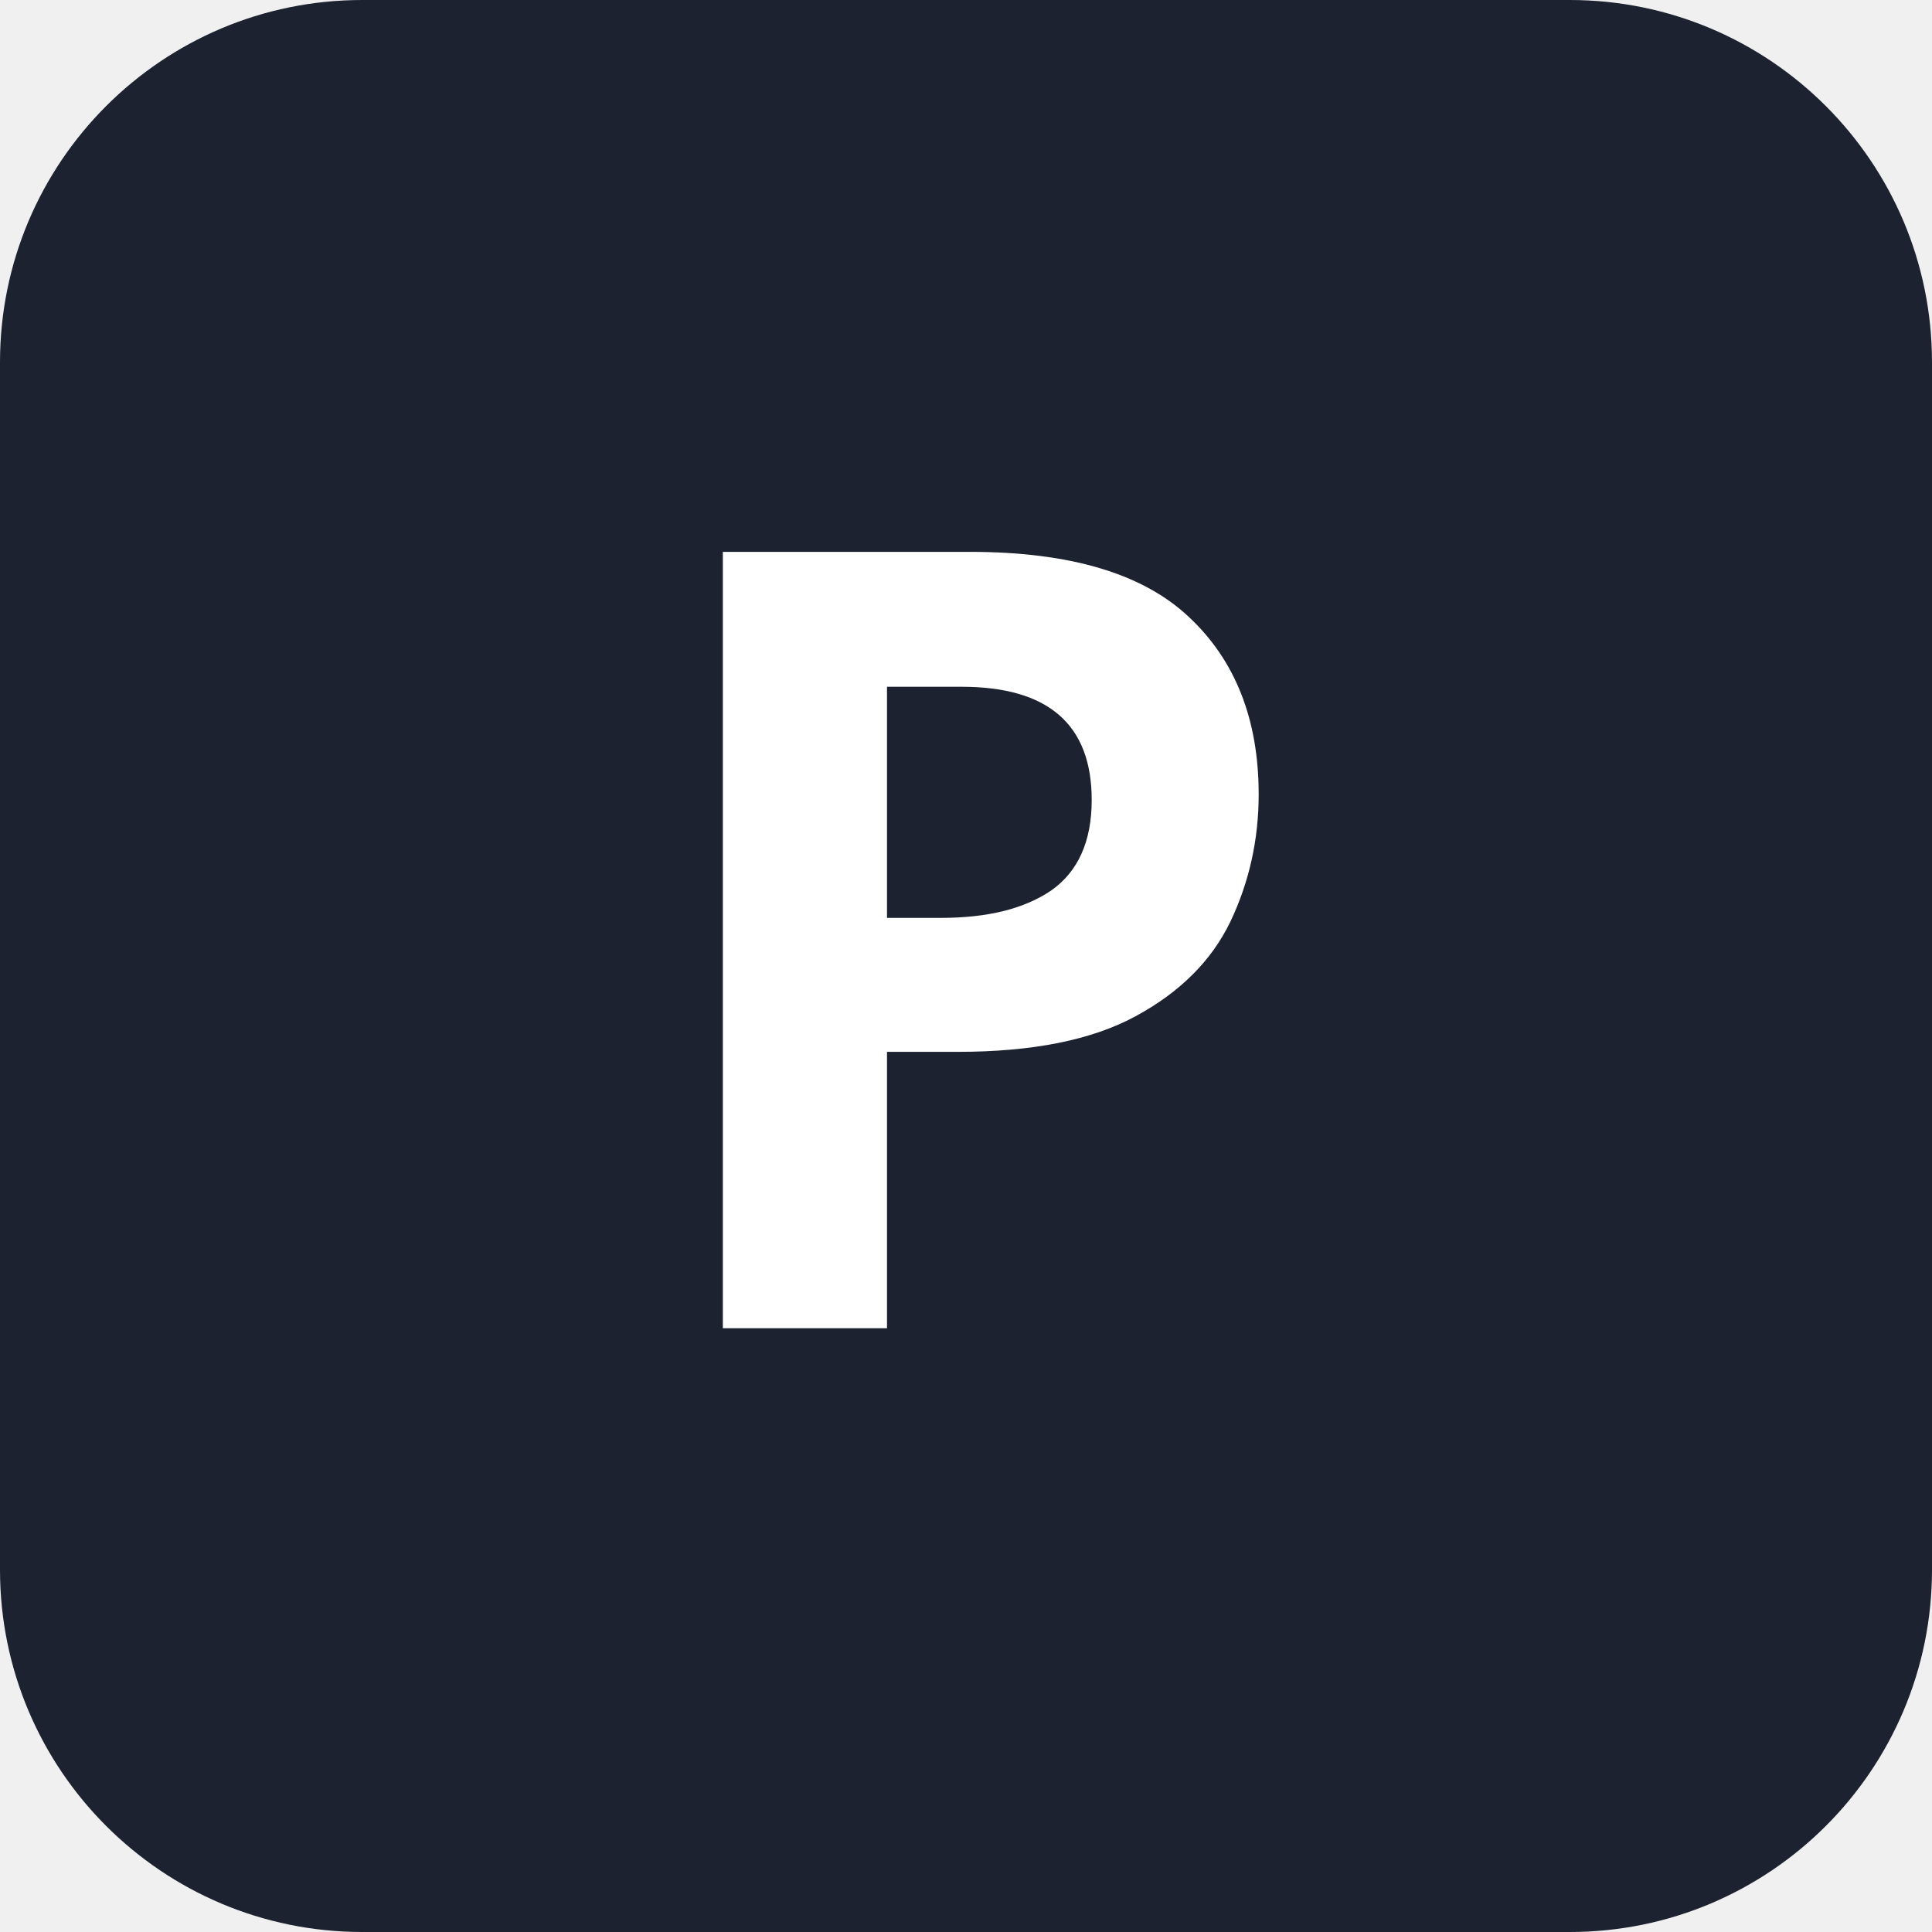
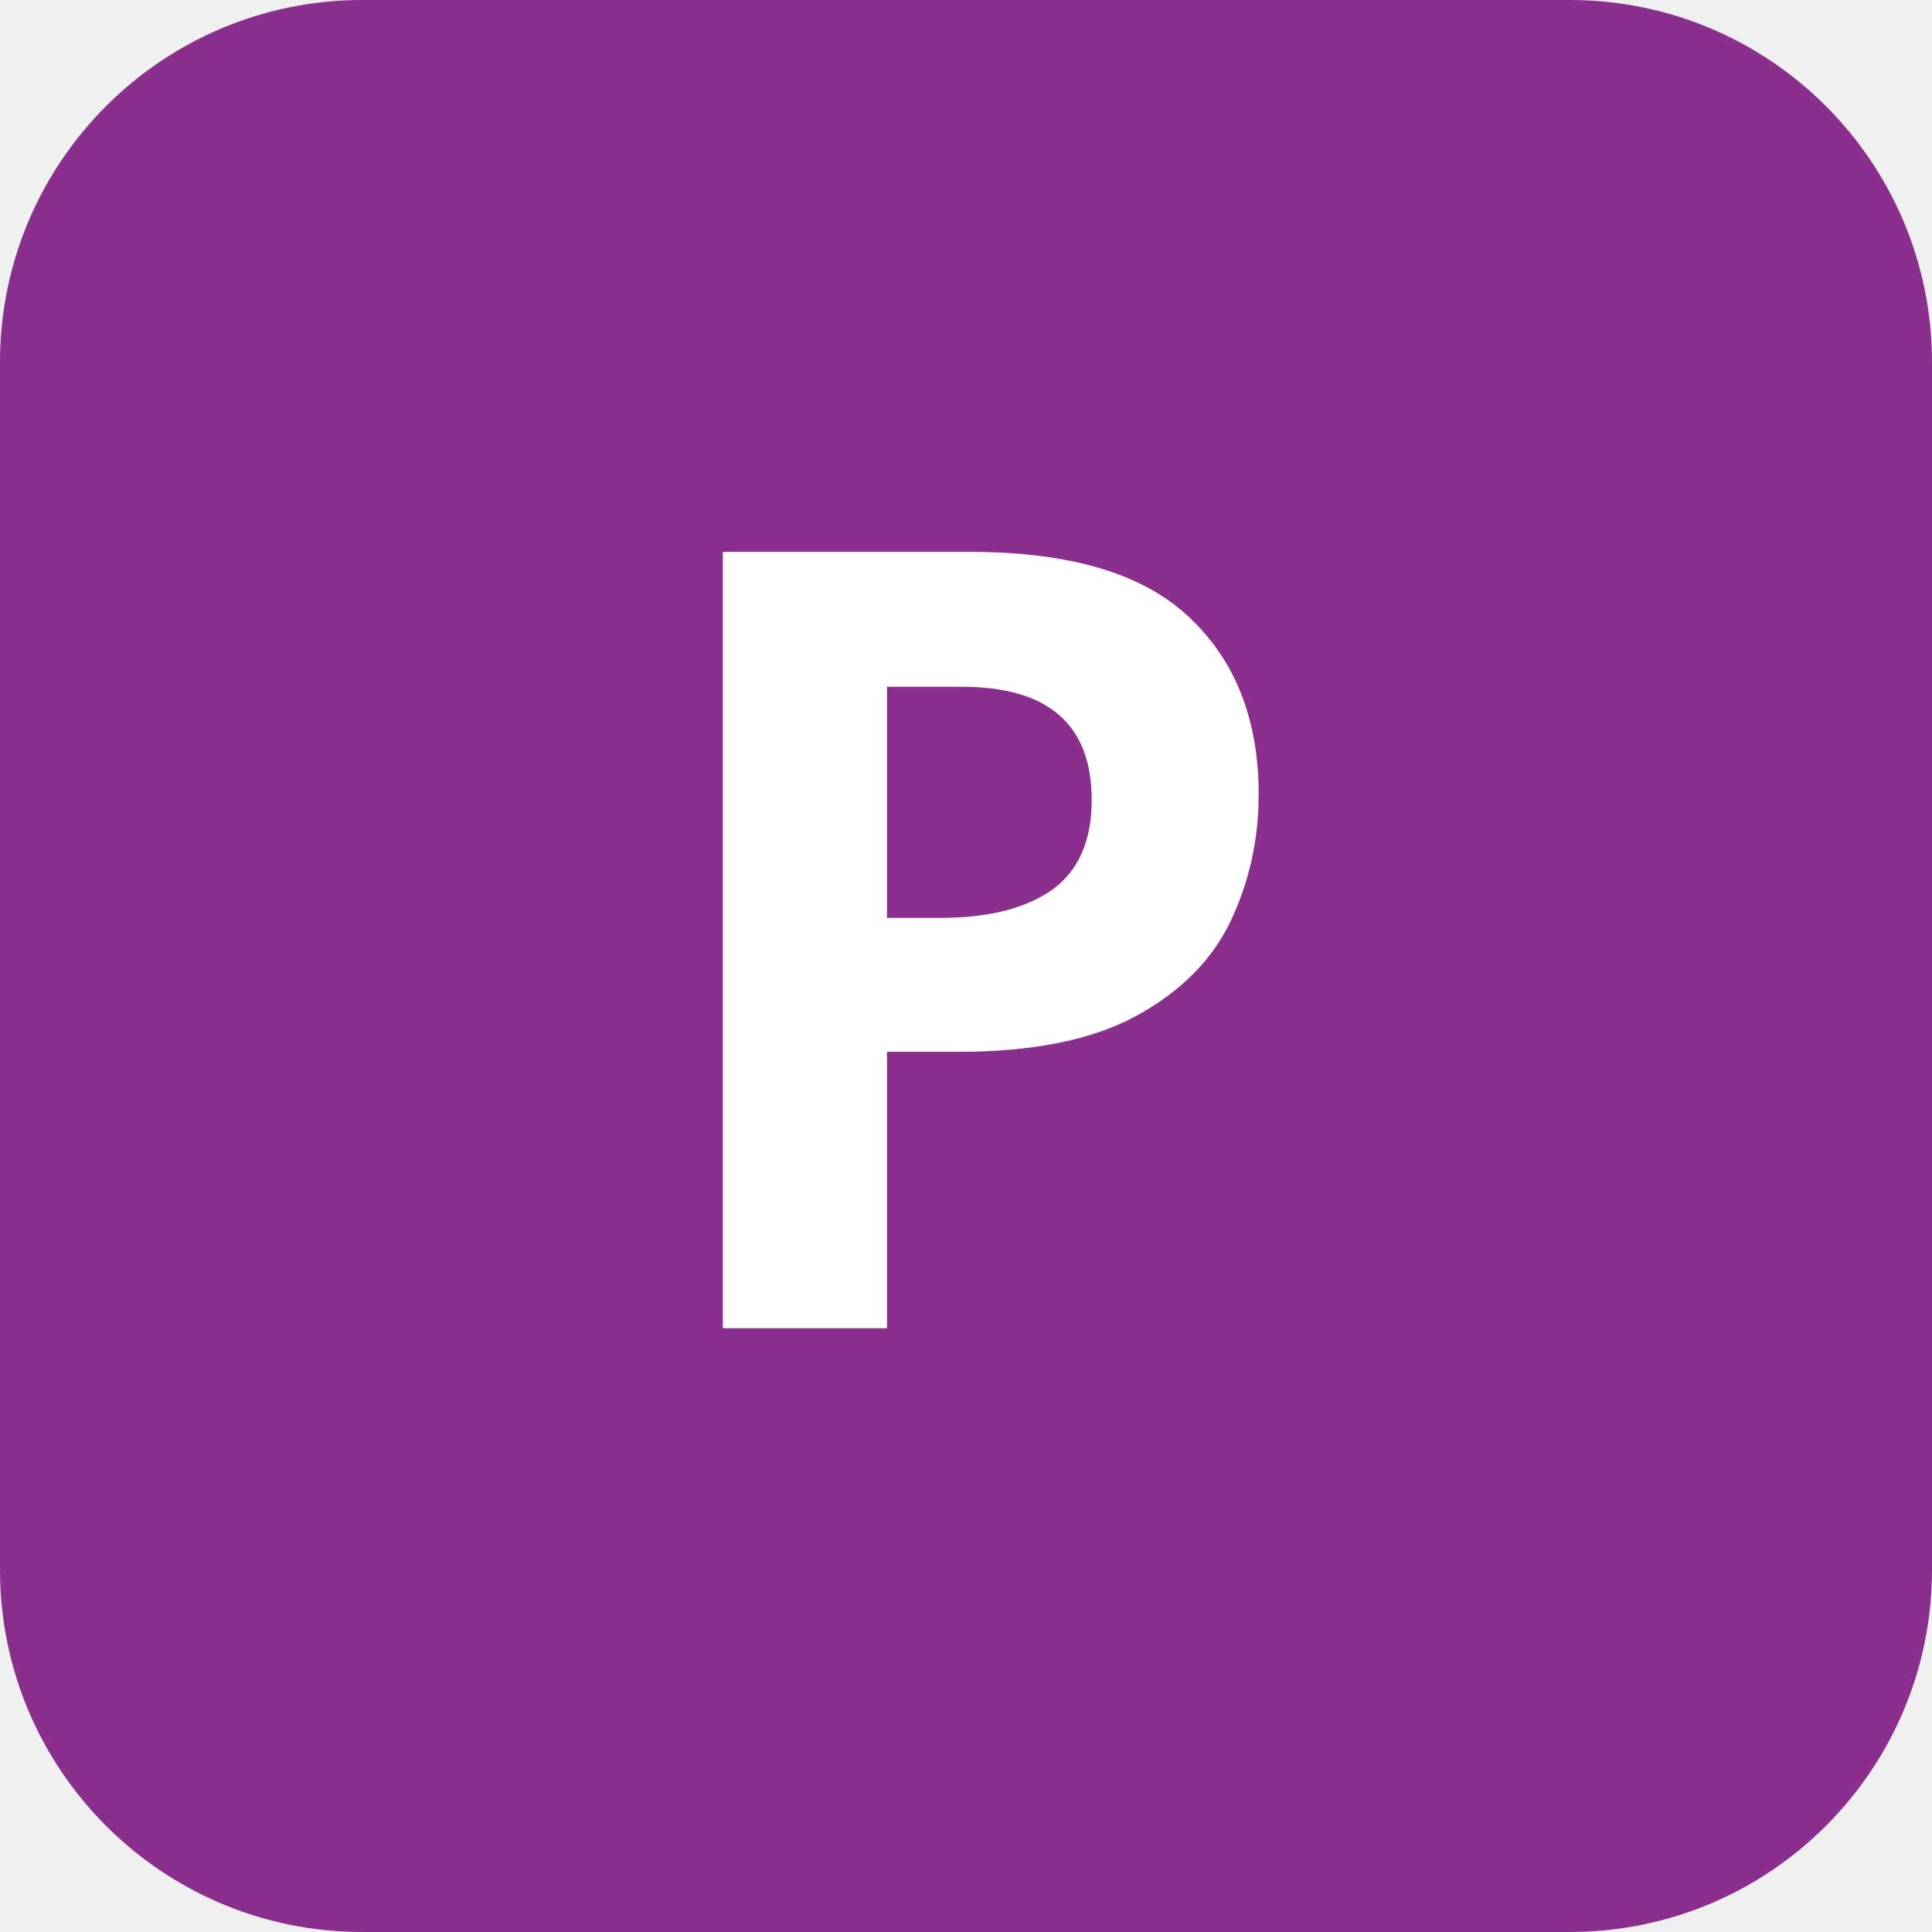
<svg xmlns="http://www.w3.org/2000/svg" viewBox="0 0 32 32">
-   <rect width="32" height="32" rx="6" fill="#1c2230" />
+   <rect width="32" height="32" rx="6" fill="#8b2f8f" />
  <text x="16" y="22" font-family="system-ui,sans-serif" font-size="18" font-weight="800" text-anchor="middle" fill="#fff">P</text>
</svg>
